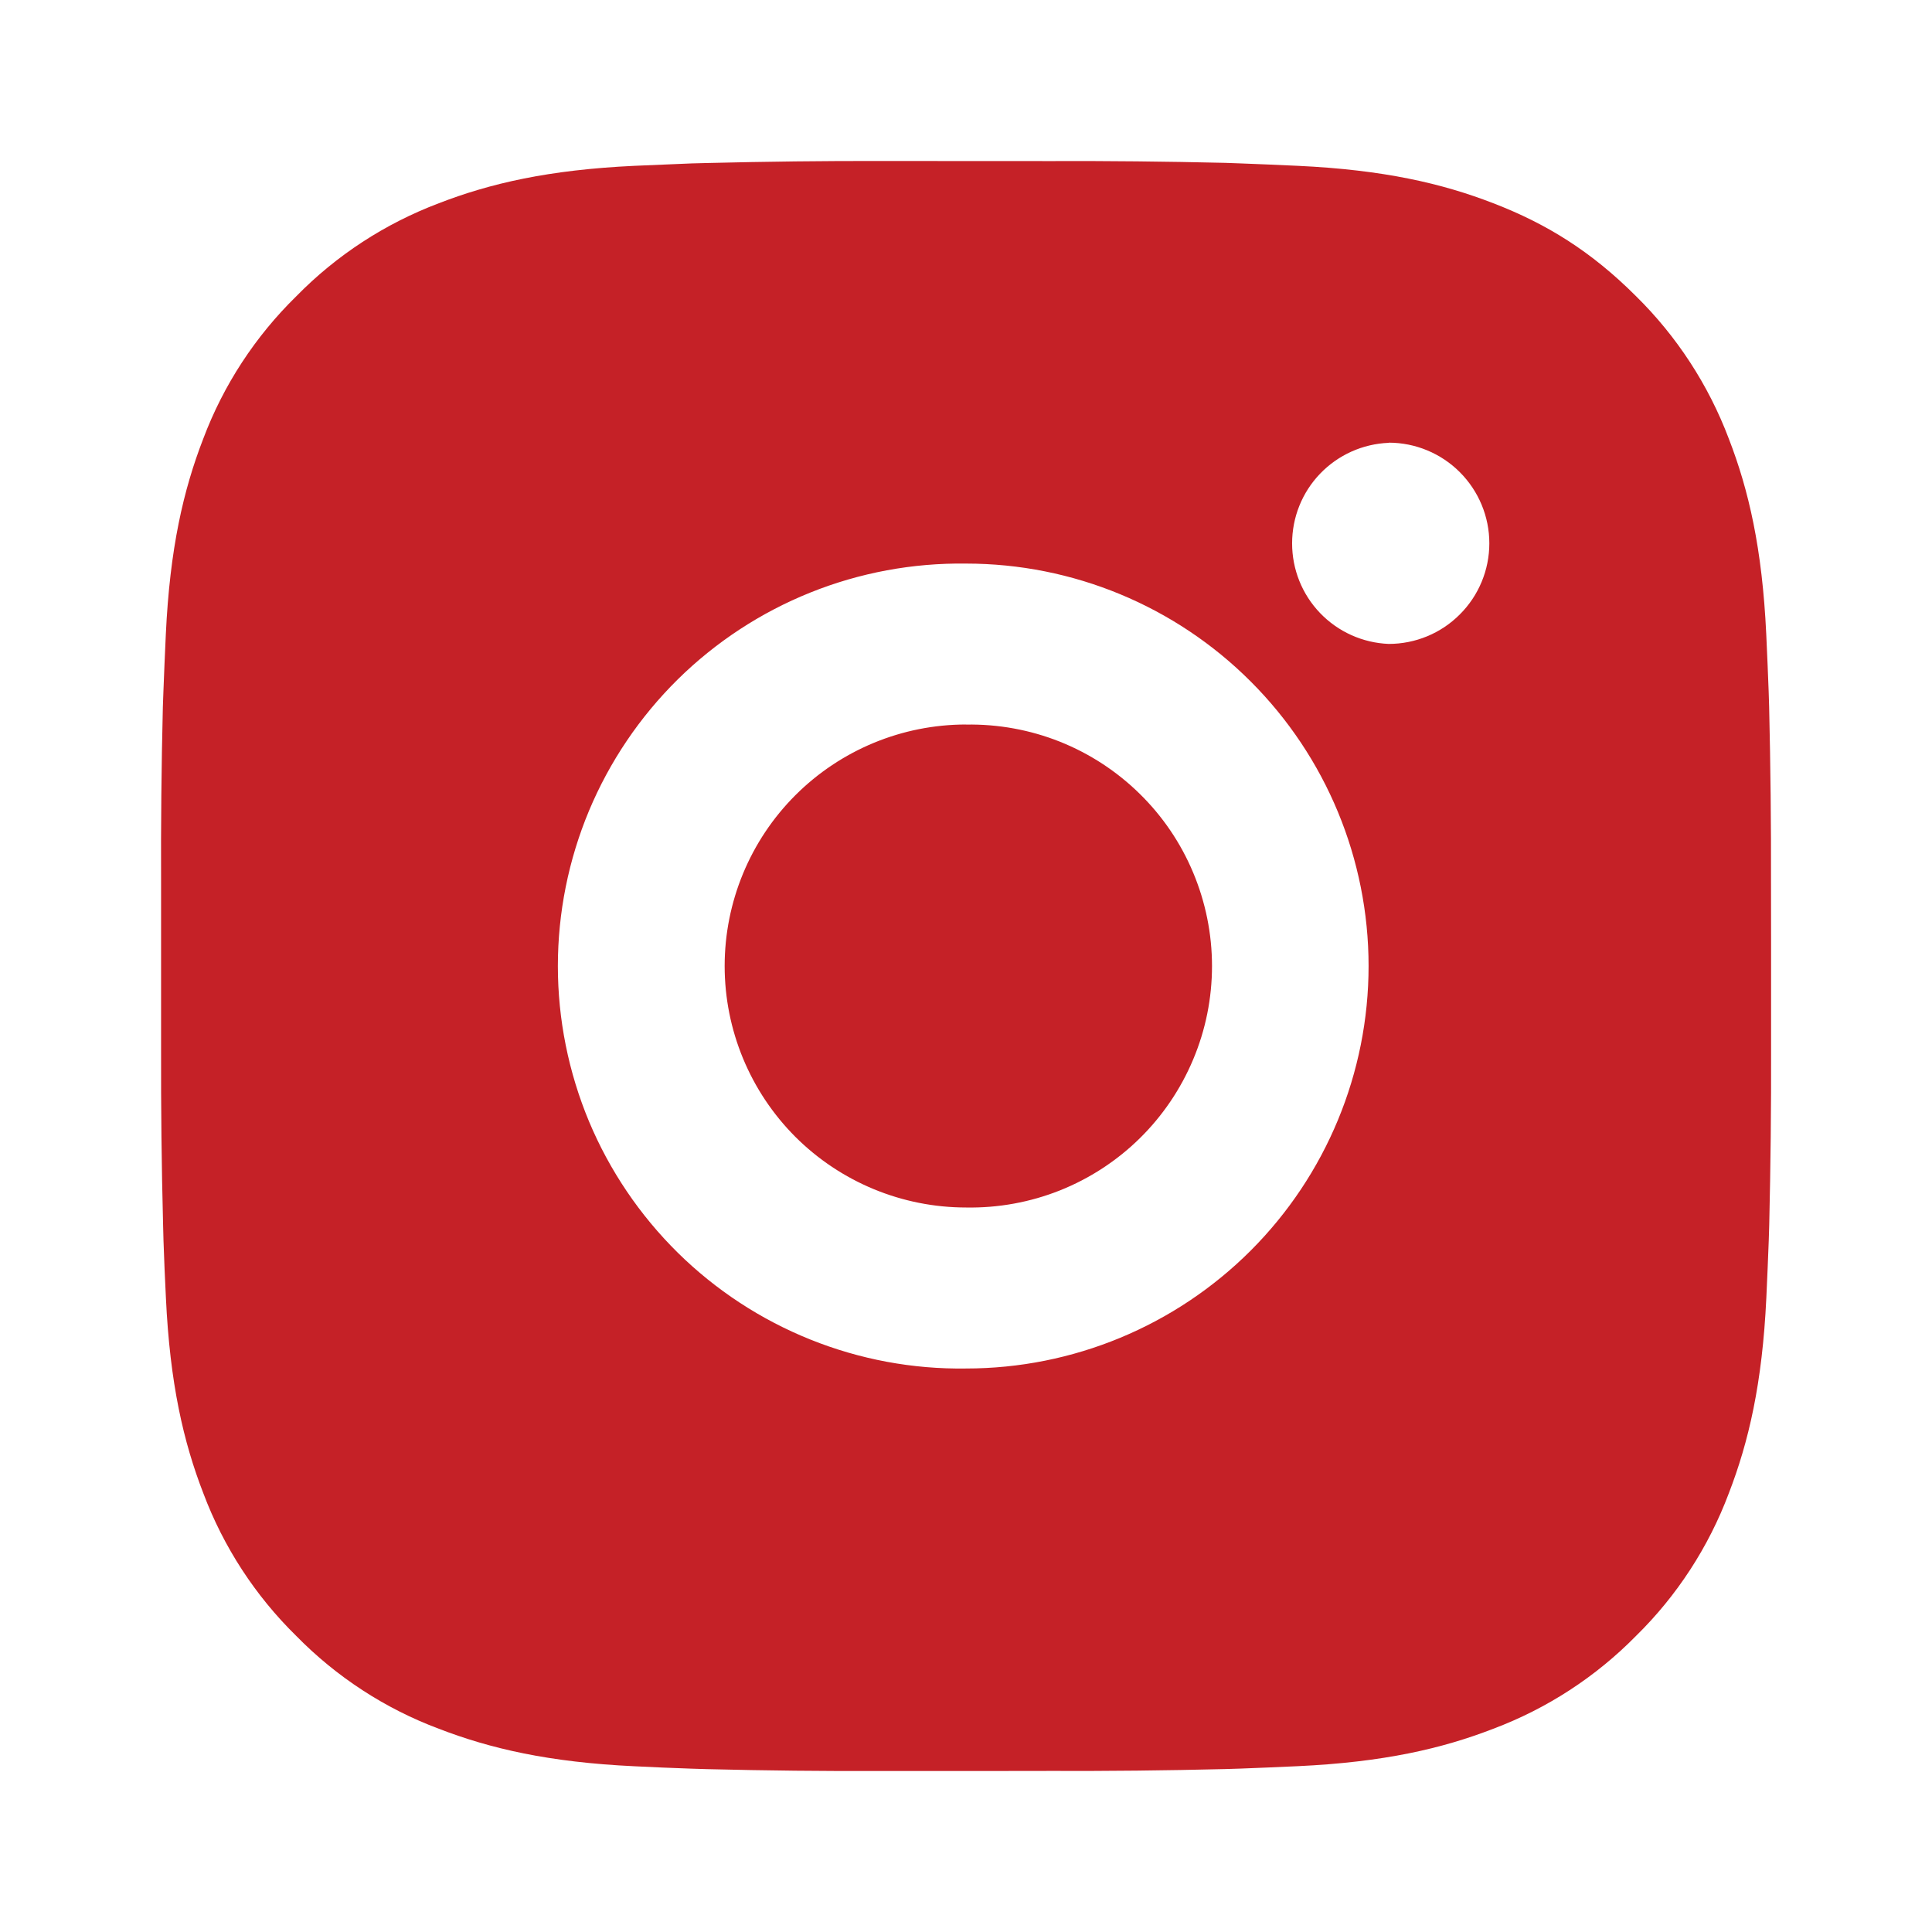
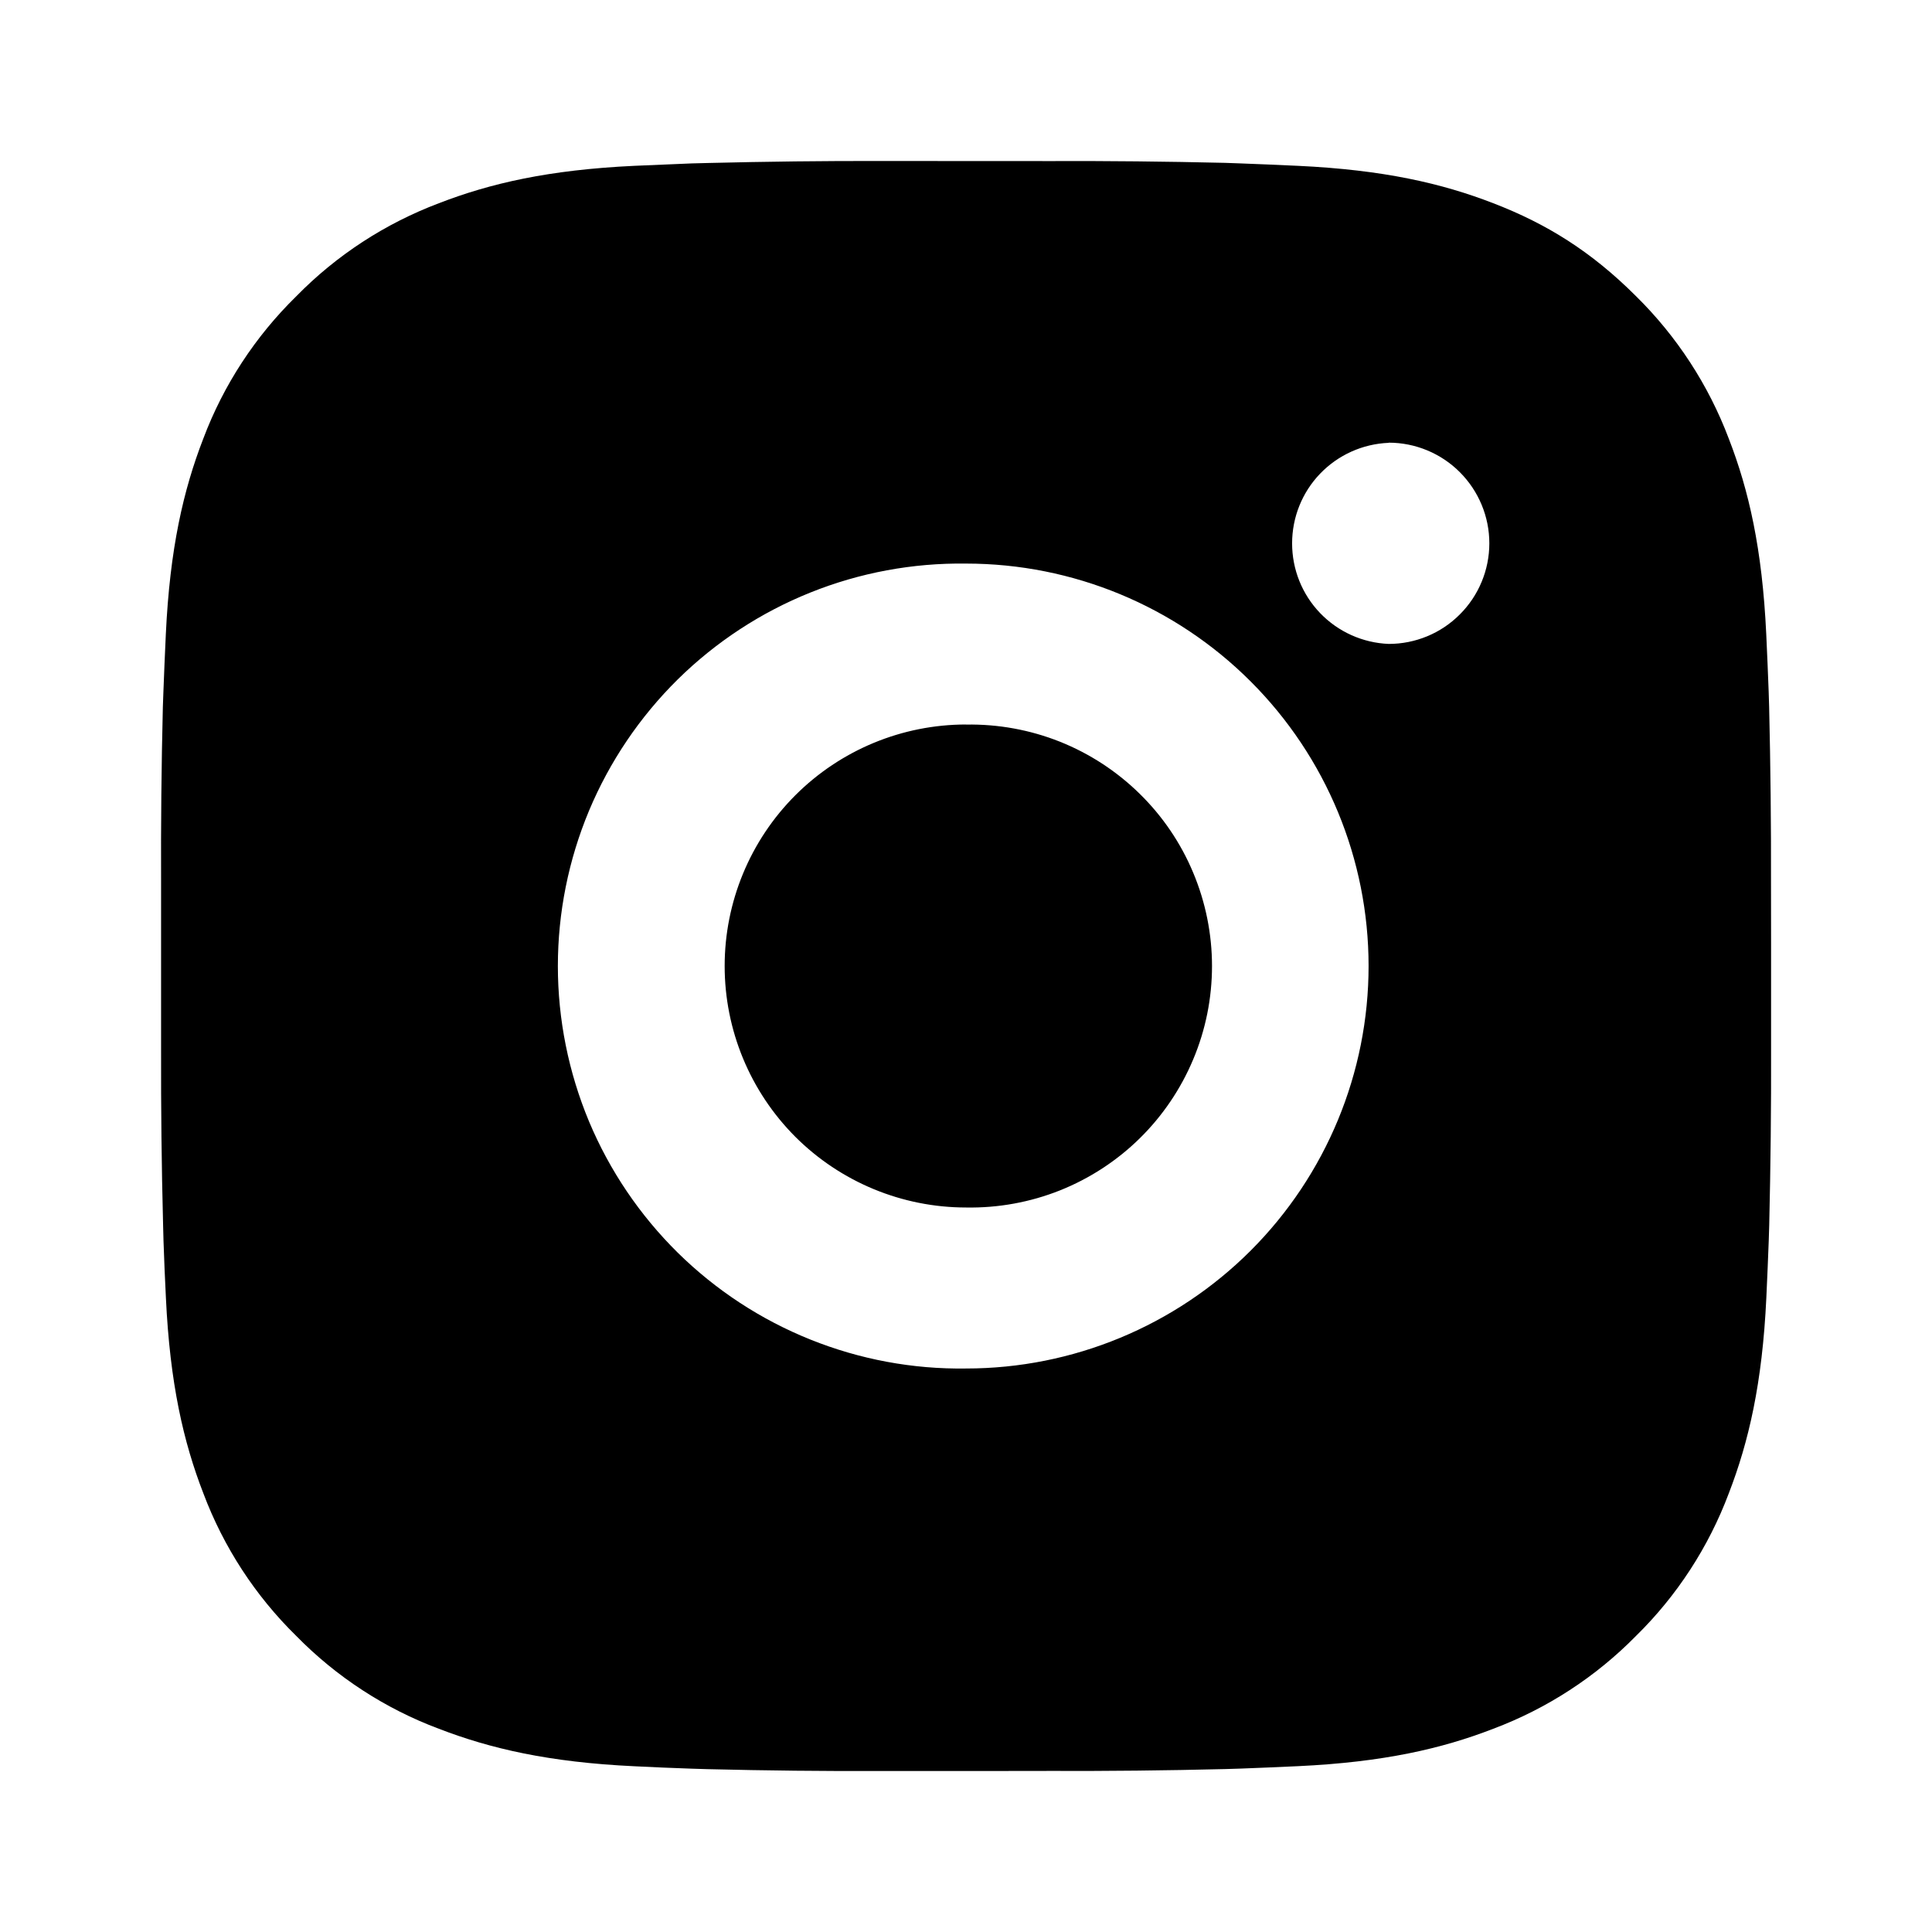
<svg xmlns="http://www.w3.org/2000/svg" width="24" height="24" viewBox="0 0 24 24" fill="none">
-   <path d="M13.029 2.001C13.758 1.998 14.488 2.006 15.218 2.023L15.412 2.03C15.636 2.038 15.857 2.048 16.124 2.06C17.188 2.11 17.914 2.278 18.551 2.525C19.211 2.779 19.767 3.123 20.323 3.679C20.831 4.179 21.224 4.783 21.476 5.45C21.723 6.087 21.891 6.814 21.941 7.878C21.953 8.144 21.963 8.366 21.971 8.59L21.977 8.784C21.994 9.513 22.002 10.243 22 10.972L22.001 11.718V13.028C22.003 13.758 21.995 14.488 21.978 15.217L21.972 15.411C21.964 15.635 21.954 15.856 21.942 16.123C21.892 17.187 21.722 17.913 21.476 18.55C21.225 19.218 20.832 19.823 20.323 20.322C19.823 20.831 19.218 21.224 18.551 21.475C17.914 21.722 17.188 21.89 16.124 21.94C15.857 21.952 15.636 21.962 15.412 21.97L15.218 21.976C14.488 21.994 13.758 22.002 13.029 21.999L12.283 22H10.974C10.244 22.003 9.514 21.995 8.785 21.977L8.591 21.971C8.353 21.963 8.116 21.953 7.879 21.941C6.815 21.891 6.089 21.721 5.451 21.475C4.783 21.225 4.179 20.831 3.68 20.322C3.171 19.823 2.777 19.218 2.526 18.55C2.279 17.913 2.111 17.187 2.061 16.123C2.049 15.886 2.039 15.649 2.031 15.411L2.026 15.217C2.007 14.488 1.999 13.758 2.001 13.028V10.972C1.998 10.243 2.005 9.513 2.023 8.784L2.03 8.59C2.038 8.366 2.048 8.144 2.06 7.878C2.11 6.813 2.278 6.088 2.525 5.45C2.776 4.783 3.171 4.179 3.681 3.68C4.179 3.171 4.784 2.777 5.451 2.525C6.089 2.278 6.814 2.11 7.879 2.06L8.591 2.03L8.785 2.025C9.514 2.007 10.243 1.998 10.973 2L13.029 2.001ZM12.001 7.001C11.338 6.992 10.68 7.114 10.066 7.361C9.451 7.608 8.891 7.975 8.419 8.44C7.948 8.905 7.573 9.46 7.317 10.071C7.062 10.682 6.93 11.338 6.93 12.001C6.93 12.663 7.062 13.319 7.317 13.931C7.573 14.542 7.948 15.096 8.419 15.561C8.891 16.026 9.451 16.393 10.066 16.64C10.68 16.887 11.338 17.01 12.001 17C13.327 17 14.598 16.473 15.536 15.536C16.474 14.598 17.001 13.326 17.001 12C17.001 10.674 16.474 9.402 15.536 8.465C14.598 7.527 13.327 7.001 12.001 7.001ZM12.001 9.001C12.399 8.994 12.795 9.066 13.165 9.213C13.536 9.361 13.873 9.581 14.157 9.86C14.442 10.139 14.668 10.472 14.822 10.84C14.976 11.207 15.056 11.602 15.056 12C15.056 12.399 14.977 12.793 14.822 13.161C14.668 13.528 14.442 13.862 14.158 14.141C13.874 14.42 13.537 14.64 13.166 14.788C12.796 14.935 12.4 15.007 12.002 15C11.206 15 10.443 14.684 9.88 14.122C9.318 13.559 9.002 12.796 9.002 12C9.002 11.205 9.318 10.441 9.88 9.879C10.443 9.316 11.206 9 12.002 9L12.001 9.001ZM17.251 5.501C16.928 5.514 16.623 5.651 16.399 5.884C16.175 6.117 16.051 6.427 16.051 6.75C16.051 7.073 16.175 7.383 16.399 7.616C16.623 7.849 16.928 7.986 17.251 7.999C17.582 7.999 17.9 7.868 18.134 7.633C18.369 7.399 18.501 7.081 18.501 6.749C18.501 6.418 18.369 6.1 18.134 5.865C17.9 5.631 17.582 5.499 17.251 5.499V5.501Z" fill="#C52127" />
+   <path d="M13.029 2.001C13.758 1.998 14.488 2.006 15.218 2.023L15.412 2.03C15.636 2.038 15.857 2.048 16.124 2.06C17.188 2.11 17.914 2.278 18.551 2.525C19.211 2.779 19.767 3.123 20.323 3.679C20.831 4.179 21.224 4.783 21.476 5.45C21.723 6.087 21.891 6.814 21.941 7.878C21.953 8.144 21.963 8.366 21.971 8.59L21.977 8.784C21.994 9.513 22.002 10.243 22 10.972L22.001 11.718V13.028C22.003 13.758 21.995 14.488 21.978 15.217L21.972 15.411C21.964 15.635 21.954 15.856 21.942 16.123C21.892 17.187 21.722 17.913 21.476 18.55C21.225 19.218 20.832 19.823 20.323 20.322C19.823 20.831 19.218 21.224 18.551 21.475C17.914 21.722 17.188 21.89 16.124 21.94C15.857 21.952 15.636 21.962 15.412 21.97L15.218 21.976C14.488 21.994 13.758 22.002 13.029 21.999L12.283 22H10.974C10.244 22.003 9.514 21.995 8.785 21.977L8.591 21.971C8.353 21.963 8.116 21.953 7.879 21.941C6.815 21.891 6.089 21.721 5.451 21.475C4.783 21.225 4.179 20.831 3.68 20.322C3.171 19.823 2.777 19.218 2.526 18.55C2.279 17.913 2.111 17.187 2.061 16.123C2.049 15.886 2.039 15.649 2.031 15.411L2.026 15.217C2.007 14.488 1.999 13.758 2.001 13.028V10.972C1.998 10.243 2.005 9.513 2.023 8.784L2.03 8.59C2.038 8.366 2.048 8.144 2.06 7.878C2.11 6.813 2.278 6.088 2.525 5.45C2.776 4.783 3.171 4.179 3.681 3.68C4.179 3.171 4.784 2.777 5.451 2.525C6.089 2.278 6.814 2.11 7.879 2.06L8.591 2.03L8.785 2.025C9.514 2.007 10.243 1.998 10.973 2L13.029 2.001ZM12.001 7.001C11.338 6.992 10.68 7.114 10.066 7.361C9.451 7.608 8.891 7.975 8.419 8.44C7.948 8.905 7.573 9.46 7.317 10.071C7.062 10.682 6.93 11.338 6.93 12.001C6.93 12.663 7.062 13.319 7.317 13.931C7.573 14.542 7.948 15.096 8.419 15.561C8.891 16.026 9.451 16.393 10.066 16.64C10.68 16.887 11.338 17.01 12.001 17C13.327 17 14.598 16.473 15.536 15.536C16.474 14.598 17.001 13.326 17.001 12C17.001 10.674 16.474 9.402 15.536 8.465C14.598 7.527 13.327 7.001 12.001 7.001ZM12.001 9.001C12.399 8.994 12.795 9.066 13.165 9.213C13.536 9.361 13.873 9.581 14.157 9.86C14.442 10.139 14.668 10.472 14.822 10.84C14.976 11.207 15.056 11.602 15.056 12C15.056 12.399 14.977 12.793 14.822 13.161C14.668 13.528 14.442 13.862 14.158 14.141C13.874 14.42 13.537 14.64 13.166 14.788C12.796 14.935 12.4 15.007 12.002 15C11.206 15 10.443 14.684 9.88 14.122C9.318 13.559 9.002 12.796 9.002 12C9.002 11.205 9.318 10.441 9.88 9.879C10.443 9.316 11.206 9 12.002 9L12.001 9.001ZM17.251 5.501C16.928 5.514 16.623 5.651 16.399 5.884C16.175 6.117 16.051 6.427 16.051 6.75C16.051 7.073 16.175 7.383 16.399 7.616C16.623 7.849 16.928 7.986 17.251 7.999C17.582 7.999 17.9 7.868 18.134 7.633C18.369 7.399 18.501 7.081 18.501 6.749C18.501 6.418 18.369 6.1 18.134 5.865C17.9 5.631 17.582 5.499 17.251 5.499V5.501Z" fill="currentColor" />
</svg>
